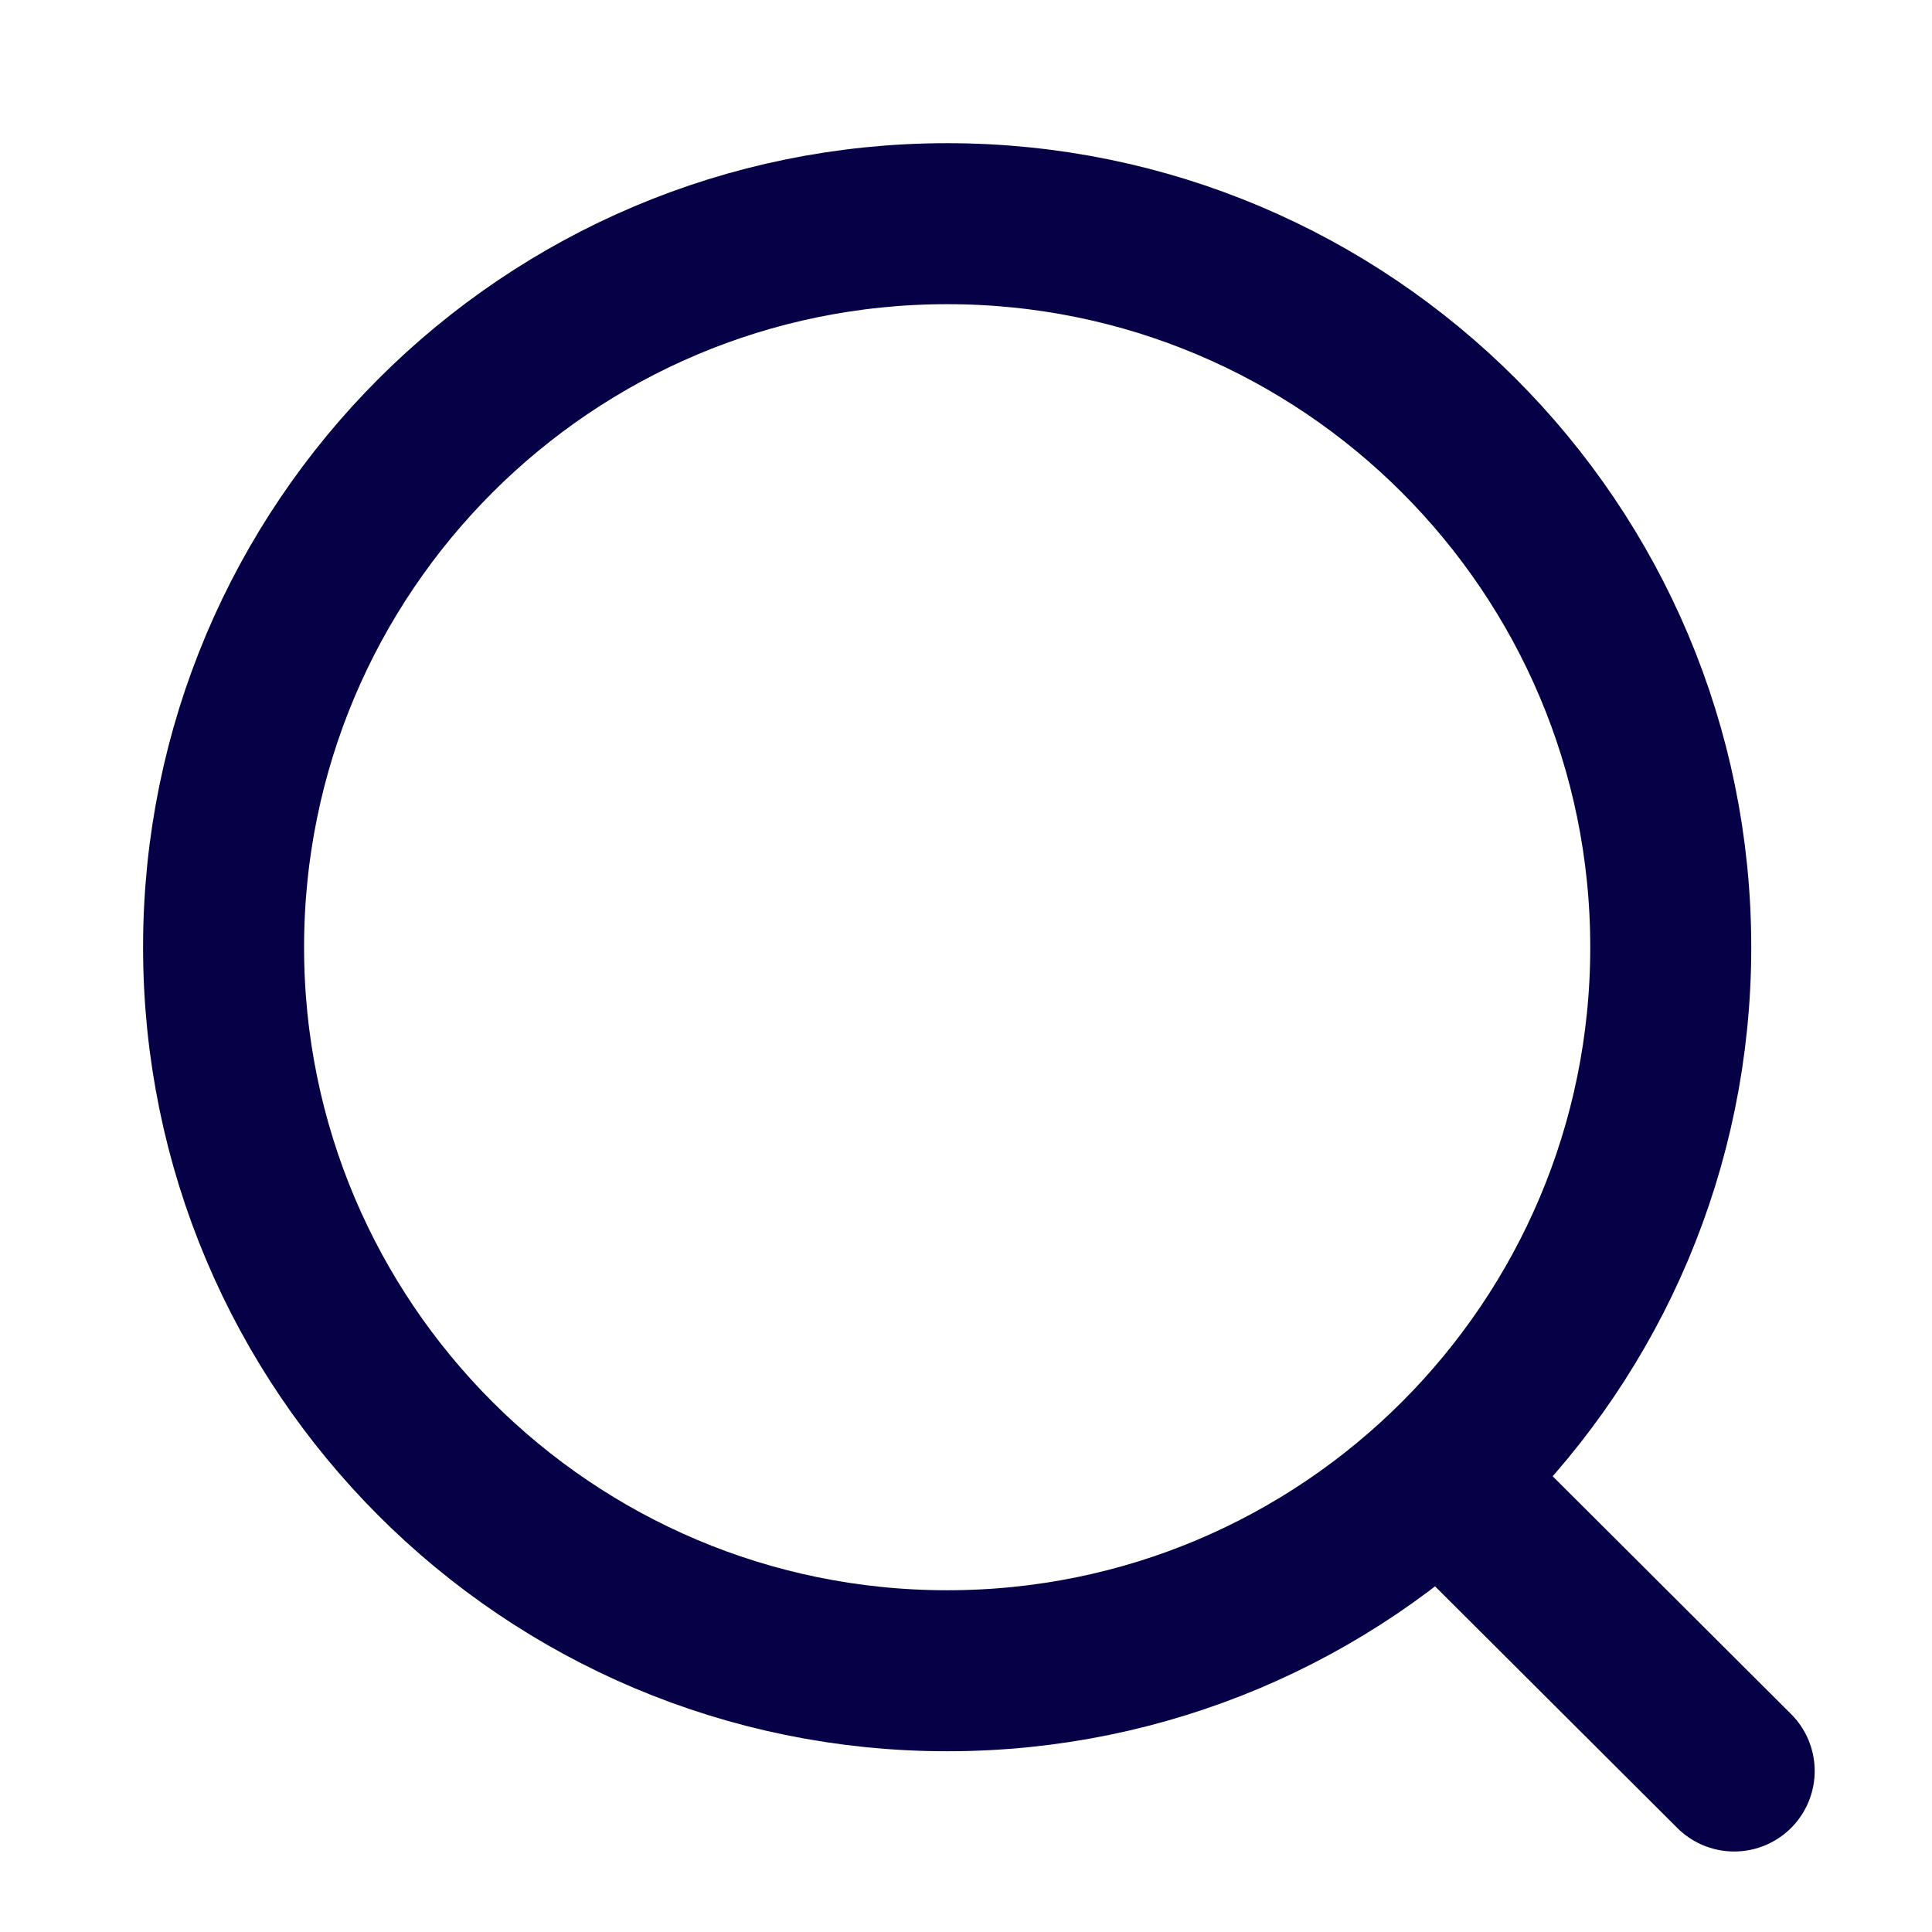
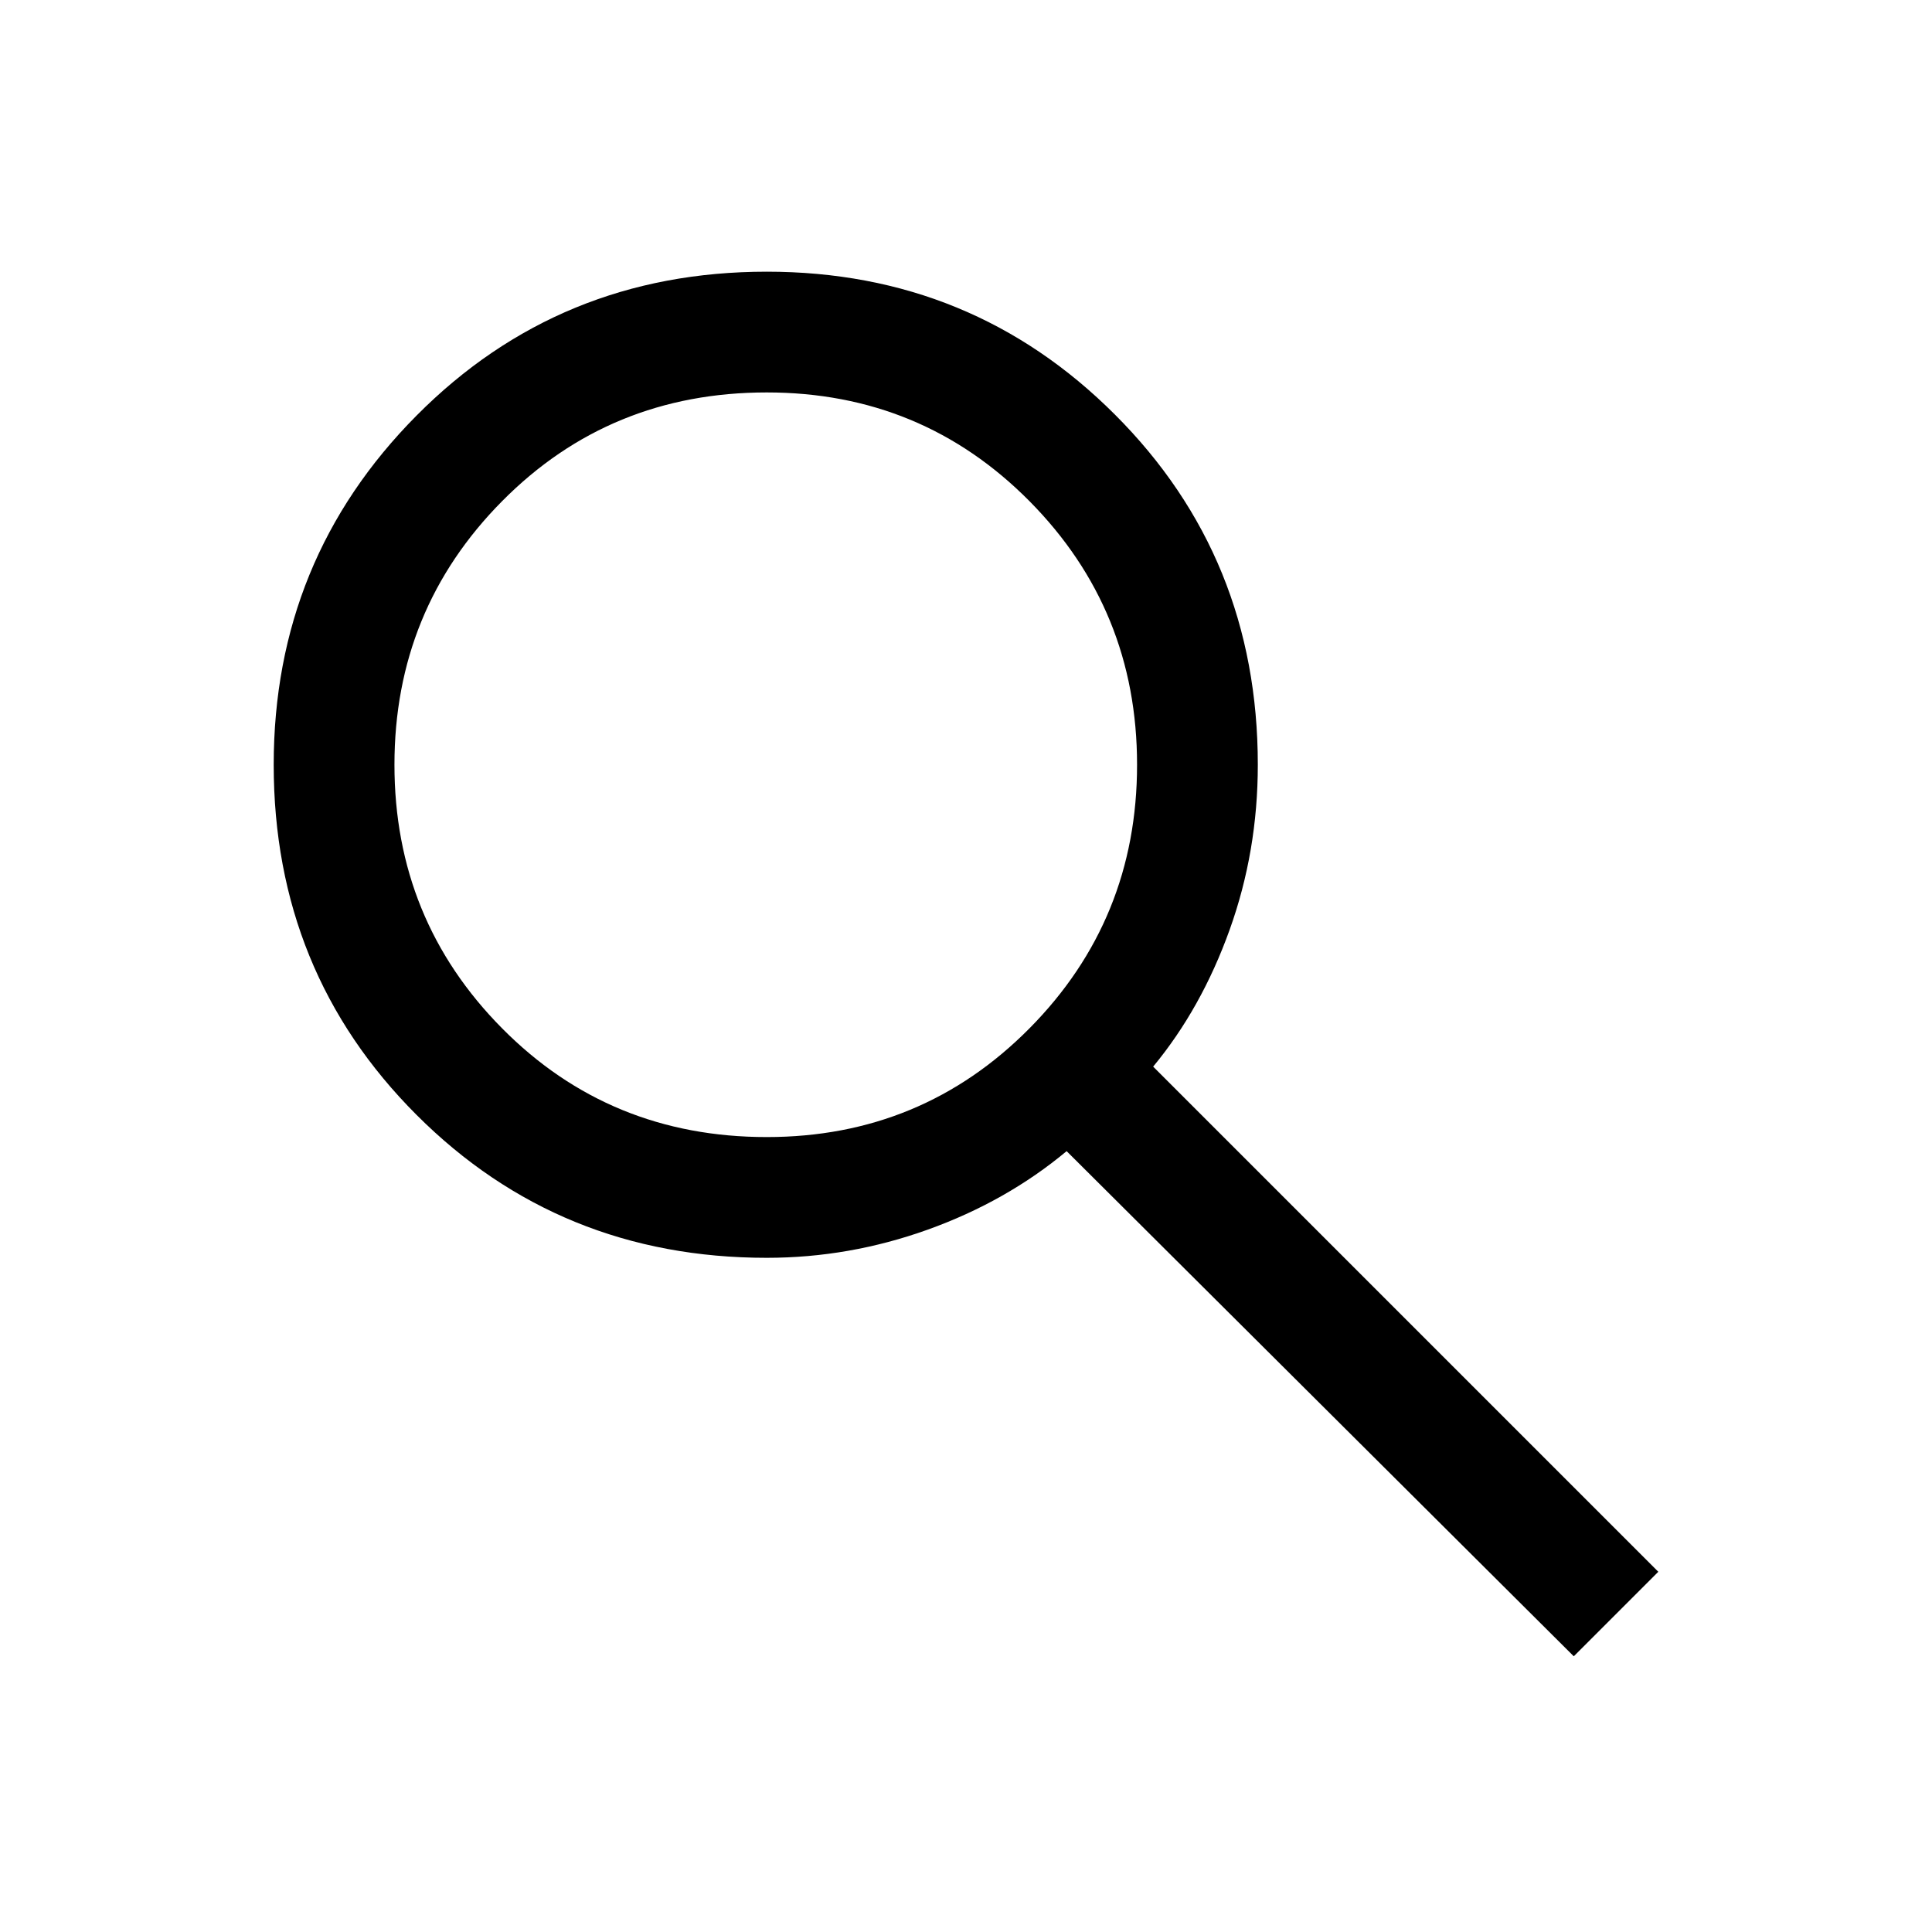
- <svg xmlns="http://www.w3.org/2000/svg" width="18" height="18" viewBox="0 0 18 18" fill="none">
-   <g id="search 1">
-     <path id="Vector" d="M8.825 15.566C12.548 15.566 15.566 12.548 15.566 8.825C15.566 5.102 12.548 2.084 8.825 2.084C5.102 2.084 2.083 5.102 2.083 8.825C2.083 12.548 5.102 15.566 8.825 15.566Z" stroke="#060047" stroke-width="1.5" stroke-linecap="round" stroke-linejoin="round" />
-     <path id="Vector_2" d="M13.514 13.864L16.157 16.5" stroke="#060047" stroke-width="1.5" stroke-linecap="round" stroke-linejoin="round" />
-   </g>
+ <svg xmlns="http://www.w3.org/2000/svg" height="24" width="24">
+   <path d="m19.55 20.575-6.3-6.275q-.75.625-1.725.975-.975.35-2 .35-2.575 0-4.35-1.775Q3.4 12.075 3.4 9.5q0-2.55 1.775-4.338 1.775-1.787 4.35-1.787 2.55 0 4.325 1.775 1.775 1.775 1.775 4.35 0 1.075-.35 2.05-.35.975-.95 1.7l6.275 6.275Zm-10.025-6.45q1.925 0 3.263-1.35 1.337-1.35 1.337-3.275 0-1.925-1.337-3.275-1.338-1.35-3.263-1.35-1.95 0-3.287 1.35Q4.9 7.575 4.9 9.5q0 1.925 1.338 3.275 1.337 1.35 3.287 1.35Z" />
</svg>
